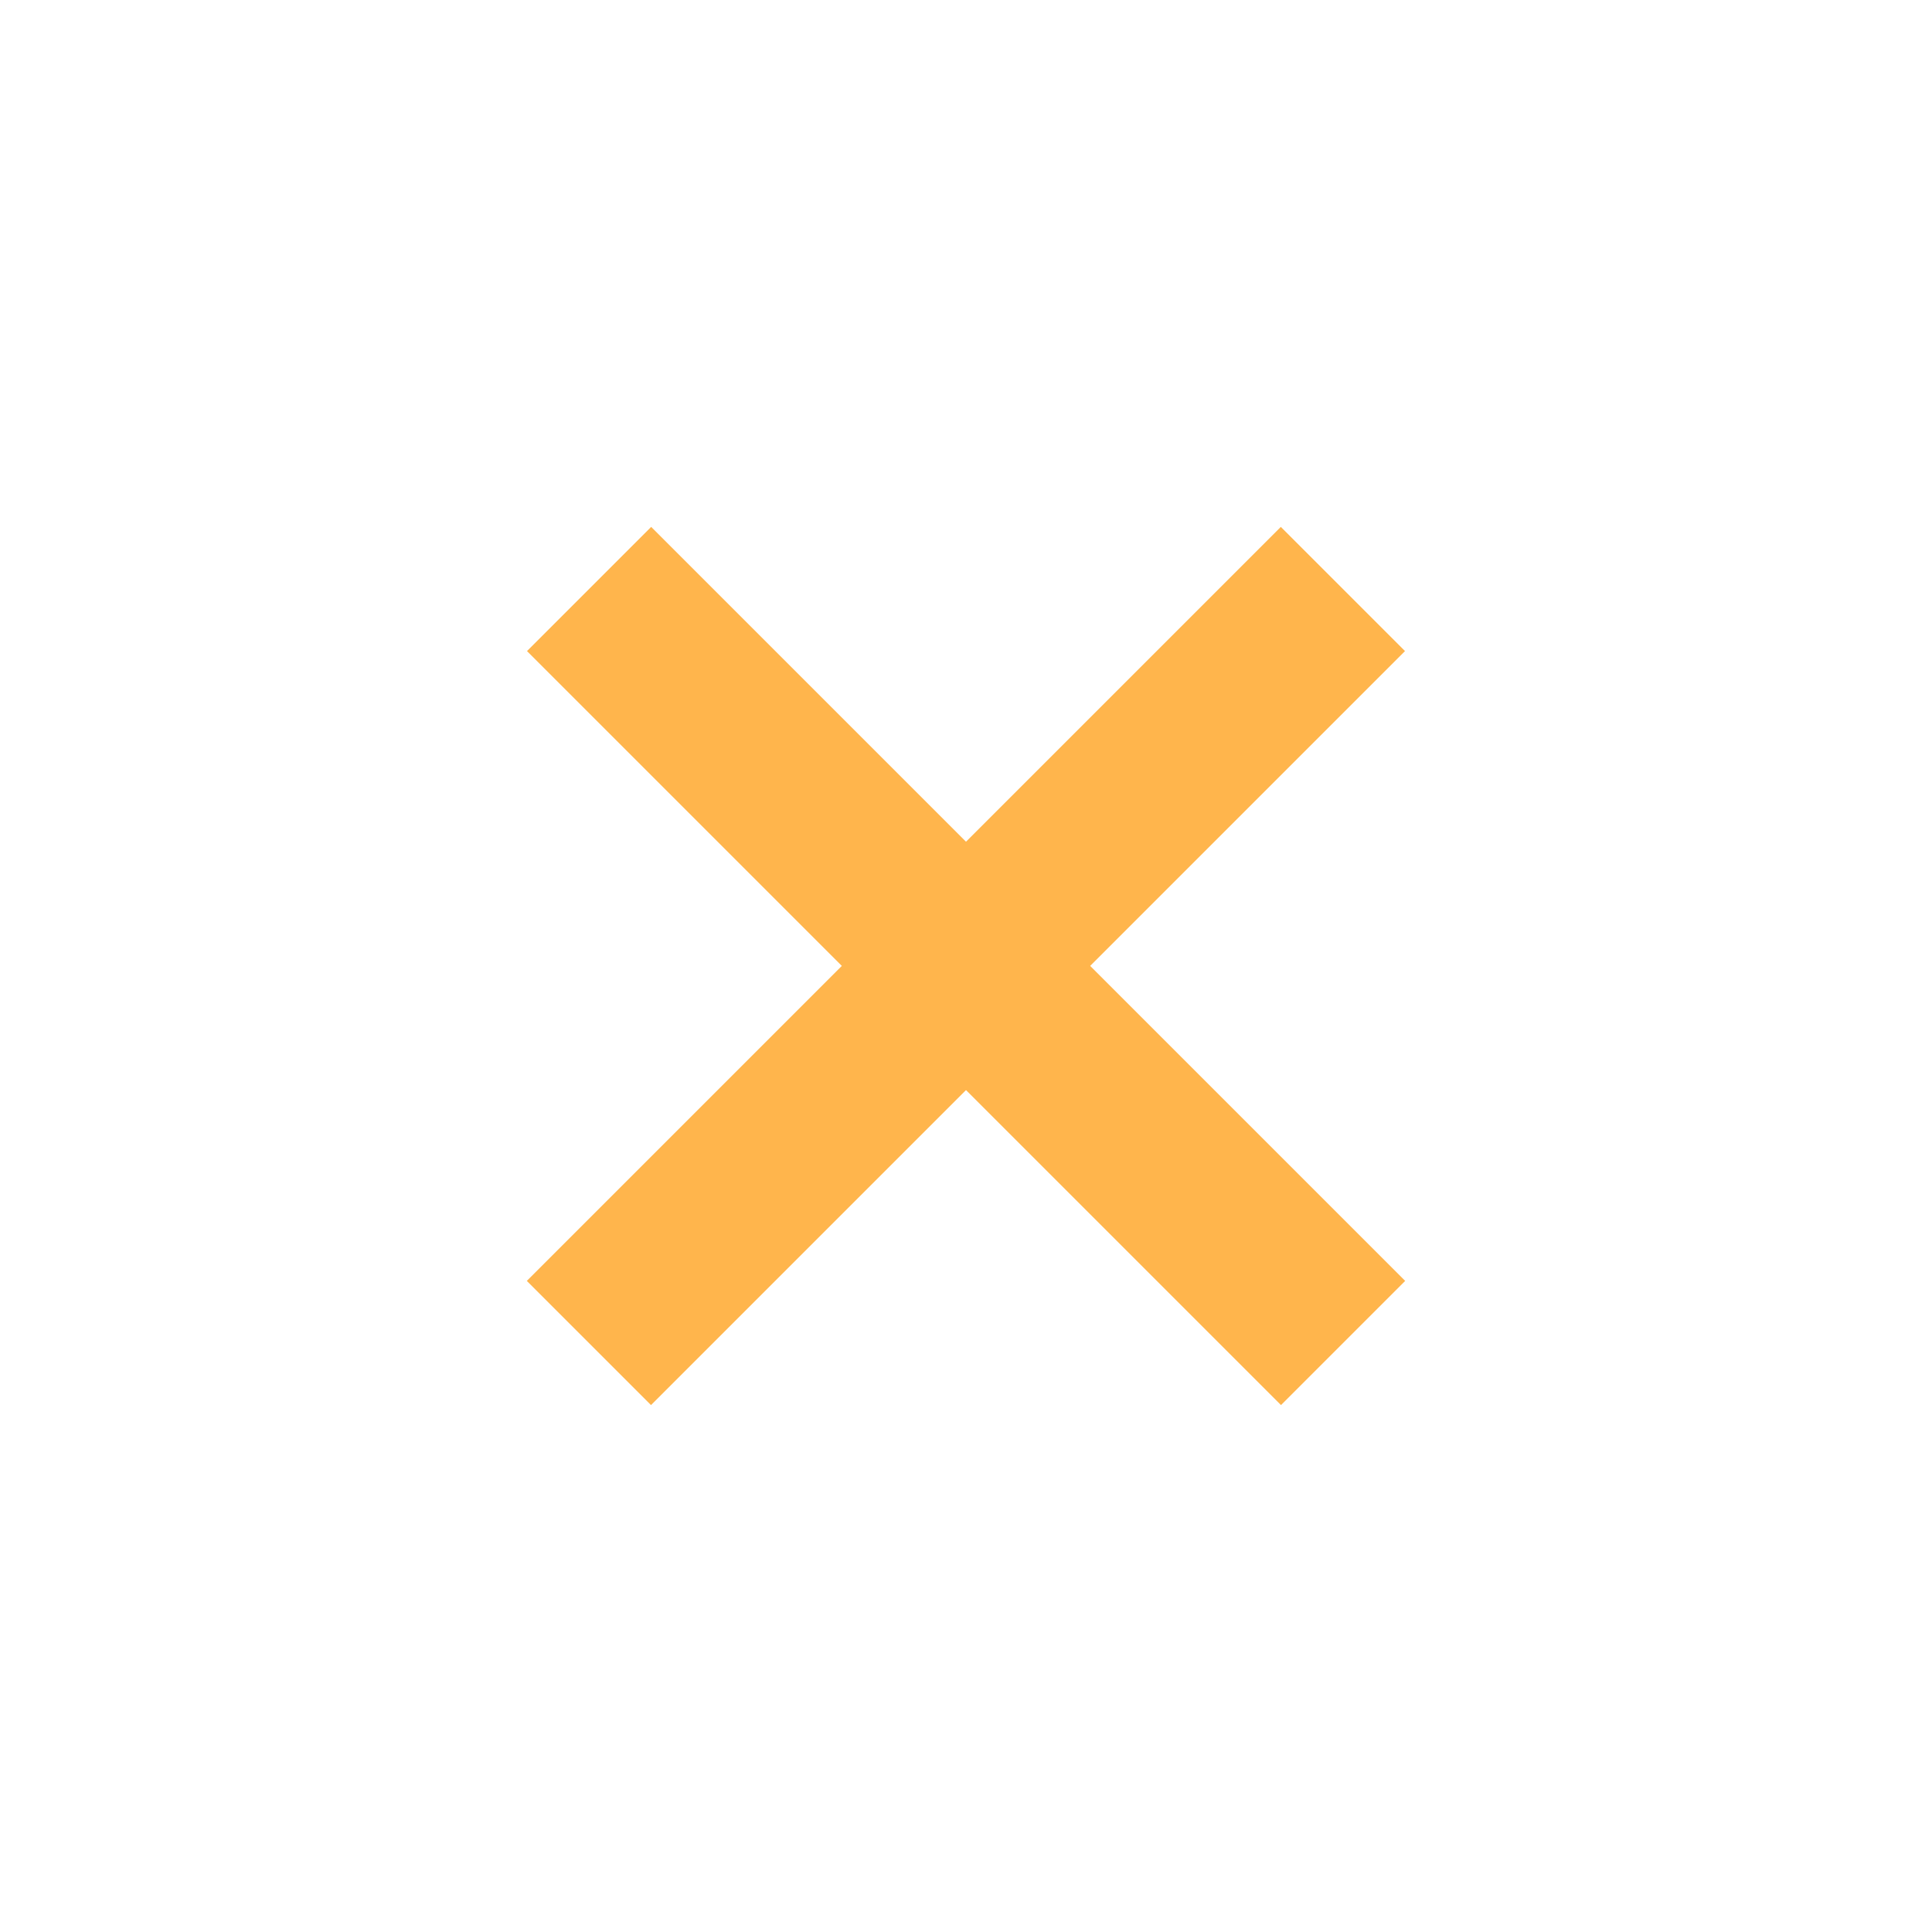
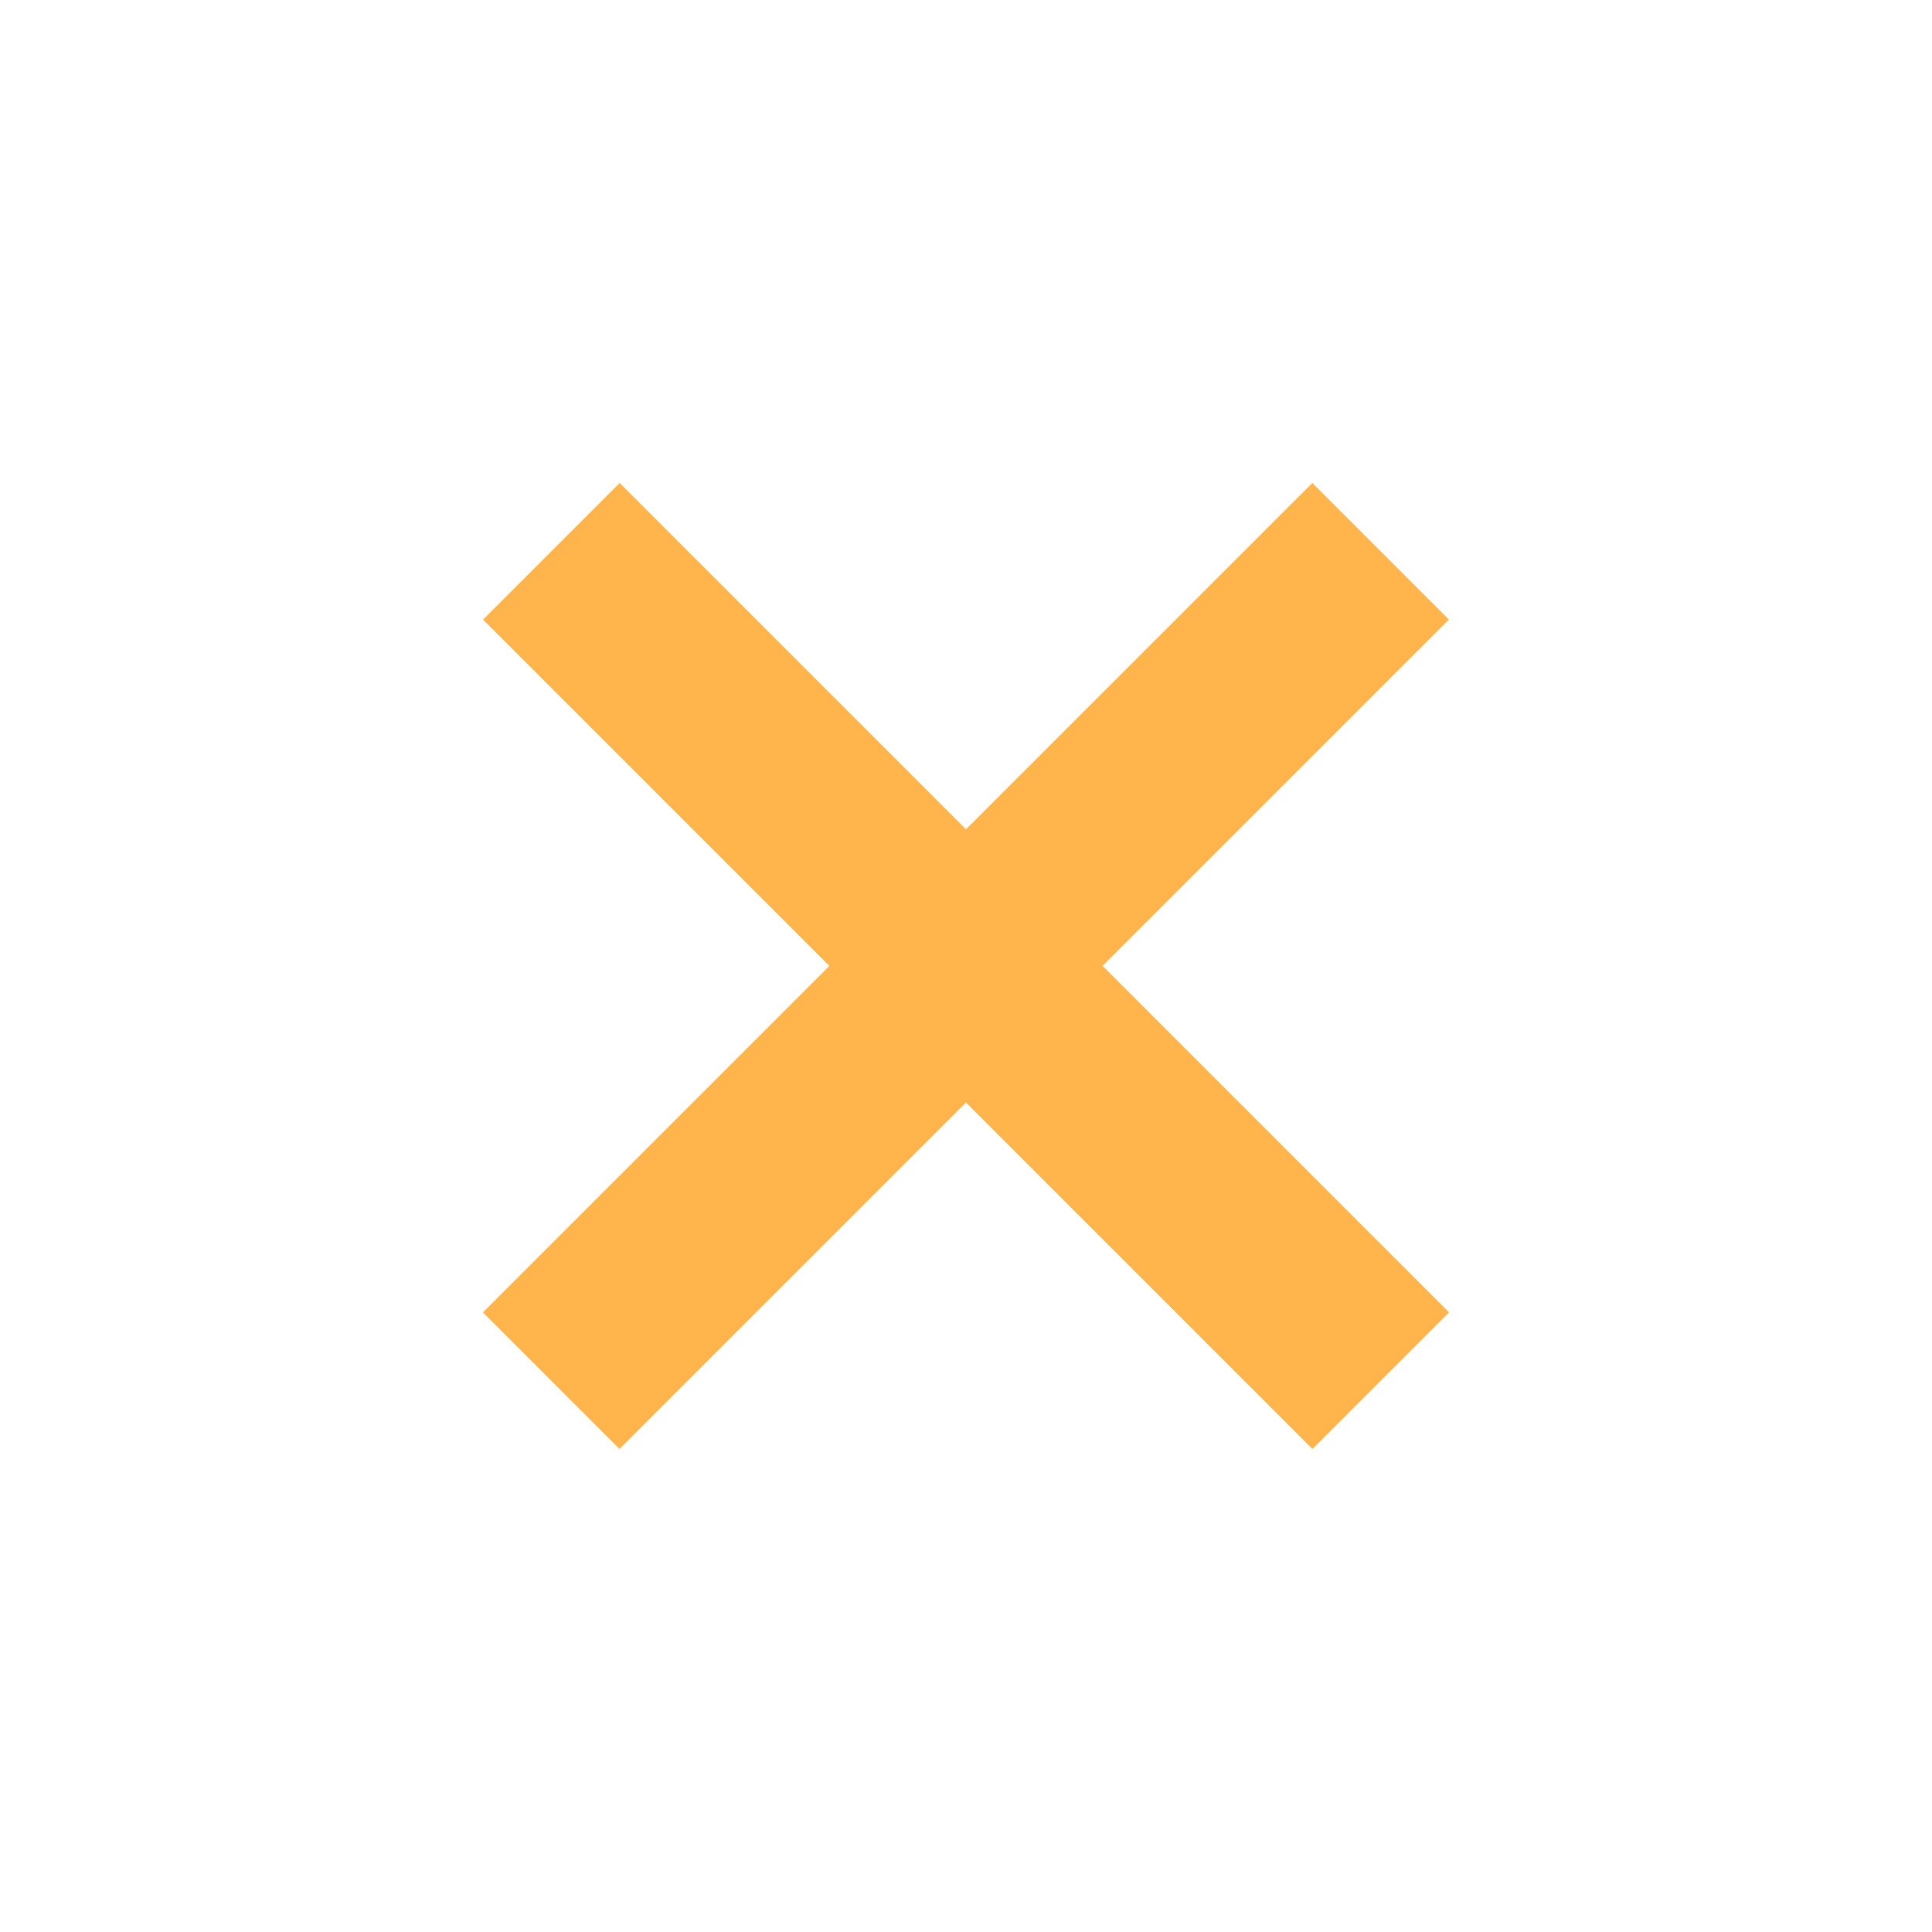
- <svg xmlns="http://www.w3.org/2000/svg" width="22" height="22" id="svg4682" version="1.1">
+ <svg xmlns="http://www.w3.org/2000/svg" width="20" height="20" id="svg4682" version="1.1">
  <defs id="defs4684" />
-   <g id="layer1" transform="translate(0,-1030.362)">
-     <path style="color:#000000;display:inline;overflow:visible;visibility:visible;opacity:1;fill:#ffb54c;fill-opacity:1;fill-rule:nonzero;stroke:none;stroke-width:1;stroke-linecap:round;stroke-linejoin:round;stroke-miterlimit:3.7;stroke-dasharray:none;stroke-dashoffset:0;stroke-opacity:1;marker:none;enable-background:accumulate" d="m 6.001,1037.776 3.585,3.585 -3.587,3.587 1.414,1.414 3.587,-3.587 3.587,3.587 1.414,-1.414 -3.587,-3.587 3.585,-3.585 -1.414,-1.414 -3.585,3.585 -3.585,-3.585 -1.414,1.414 z" id="path4162" />
+   <g id="layer1" transform="translate(0,-1032.362)">
+     <path style="color:#000000;display:inline;overflow:visible;visibility:visible;opacity:1;fill:#ffb54c;fill-opacity:1;fill-rule:nonzero;stroke:none;stroke-width:1;stroke-linecap:round;stroke-linejoin:round;stroke-miterlimit:3.7;stroke-dasharray:none;stroke-dashoffset:0;stroke-opacity:1;marker:none;enable-background:accumulate" d="m 5.001,1038.776 3.585,3.585 -3.587,3.587 1.414,1.414 3.587,-3.587 3.587,3.587 1.414,-1.414 -3.587,-3.587 3.585,-3.585 -1.414,-1.414 -3.585,3.585 -3.585,-3.585 -1.414,1.414 z" id="path4162" />
  </g>
</svg>
